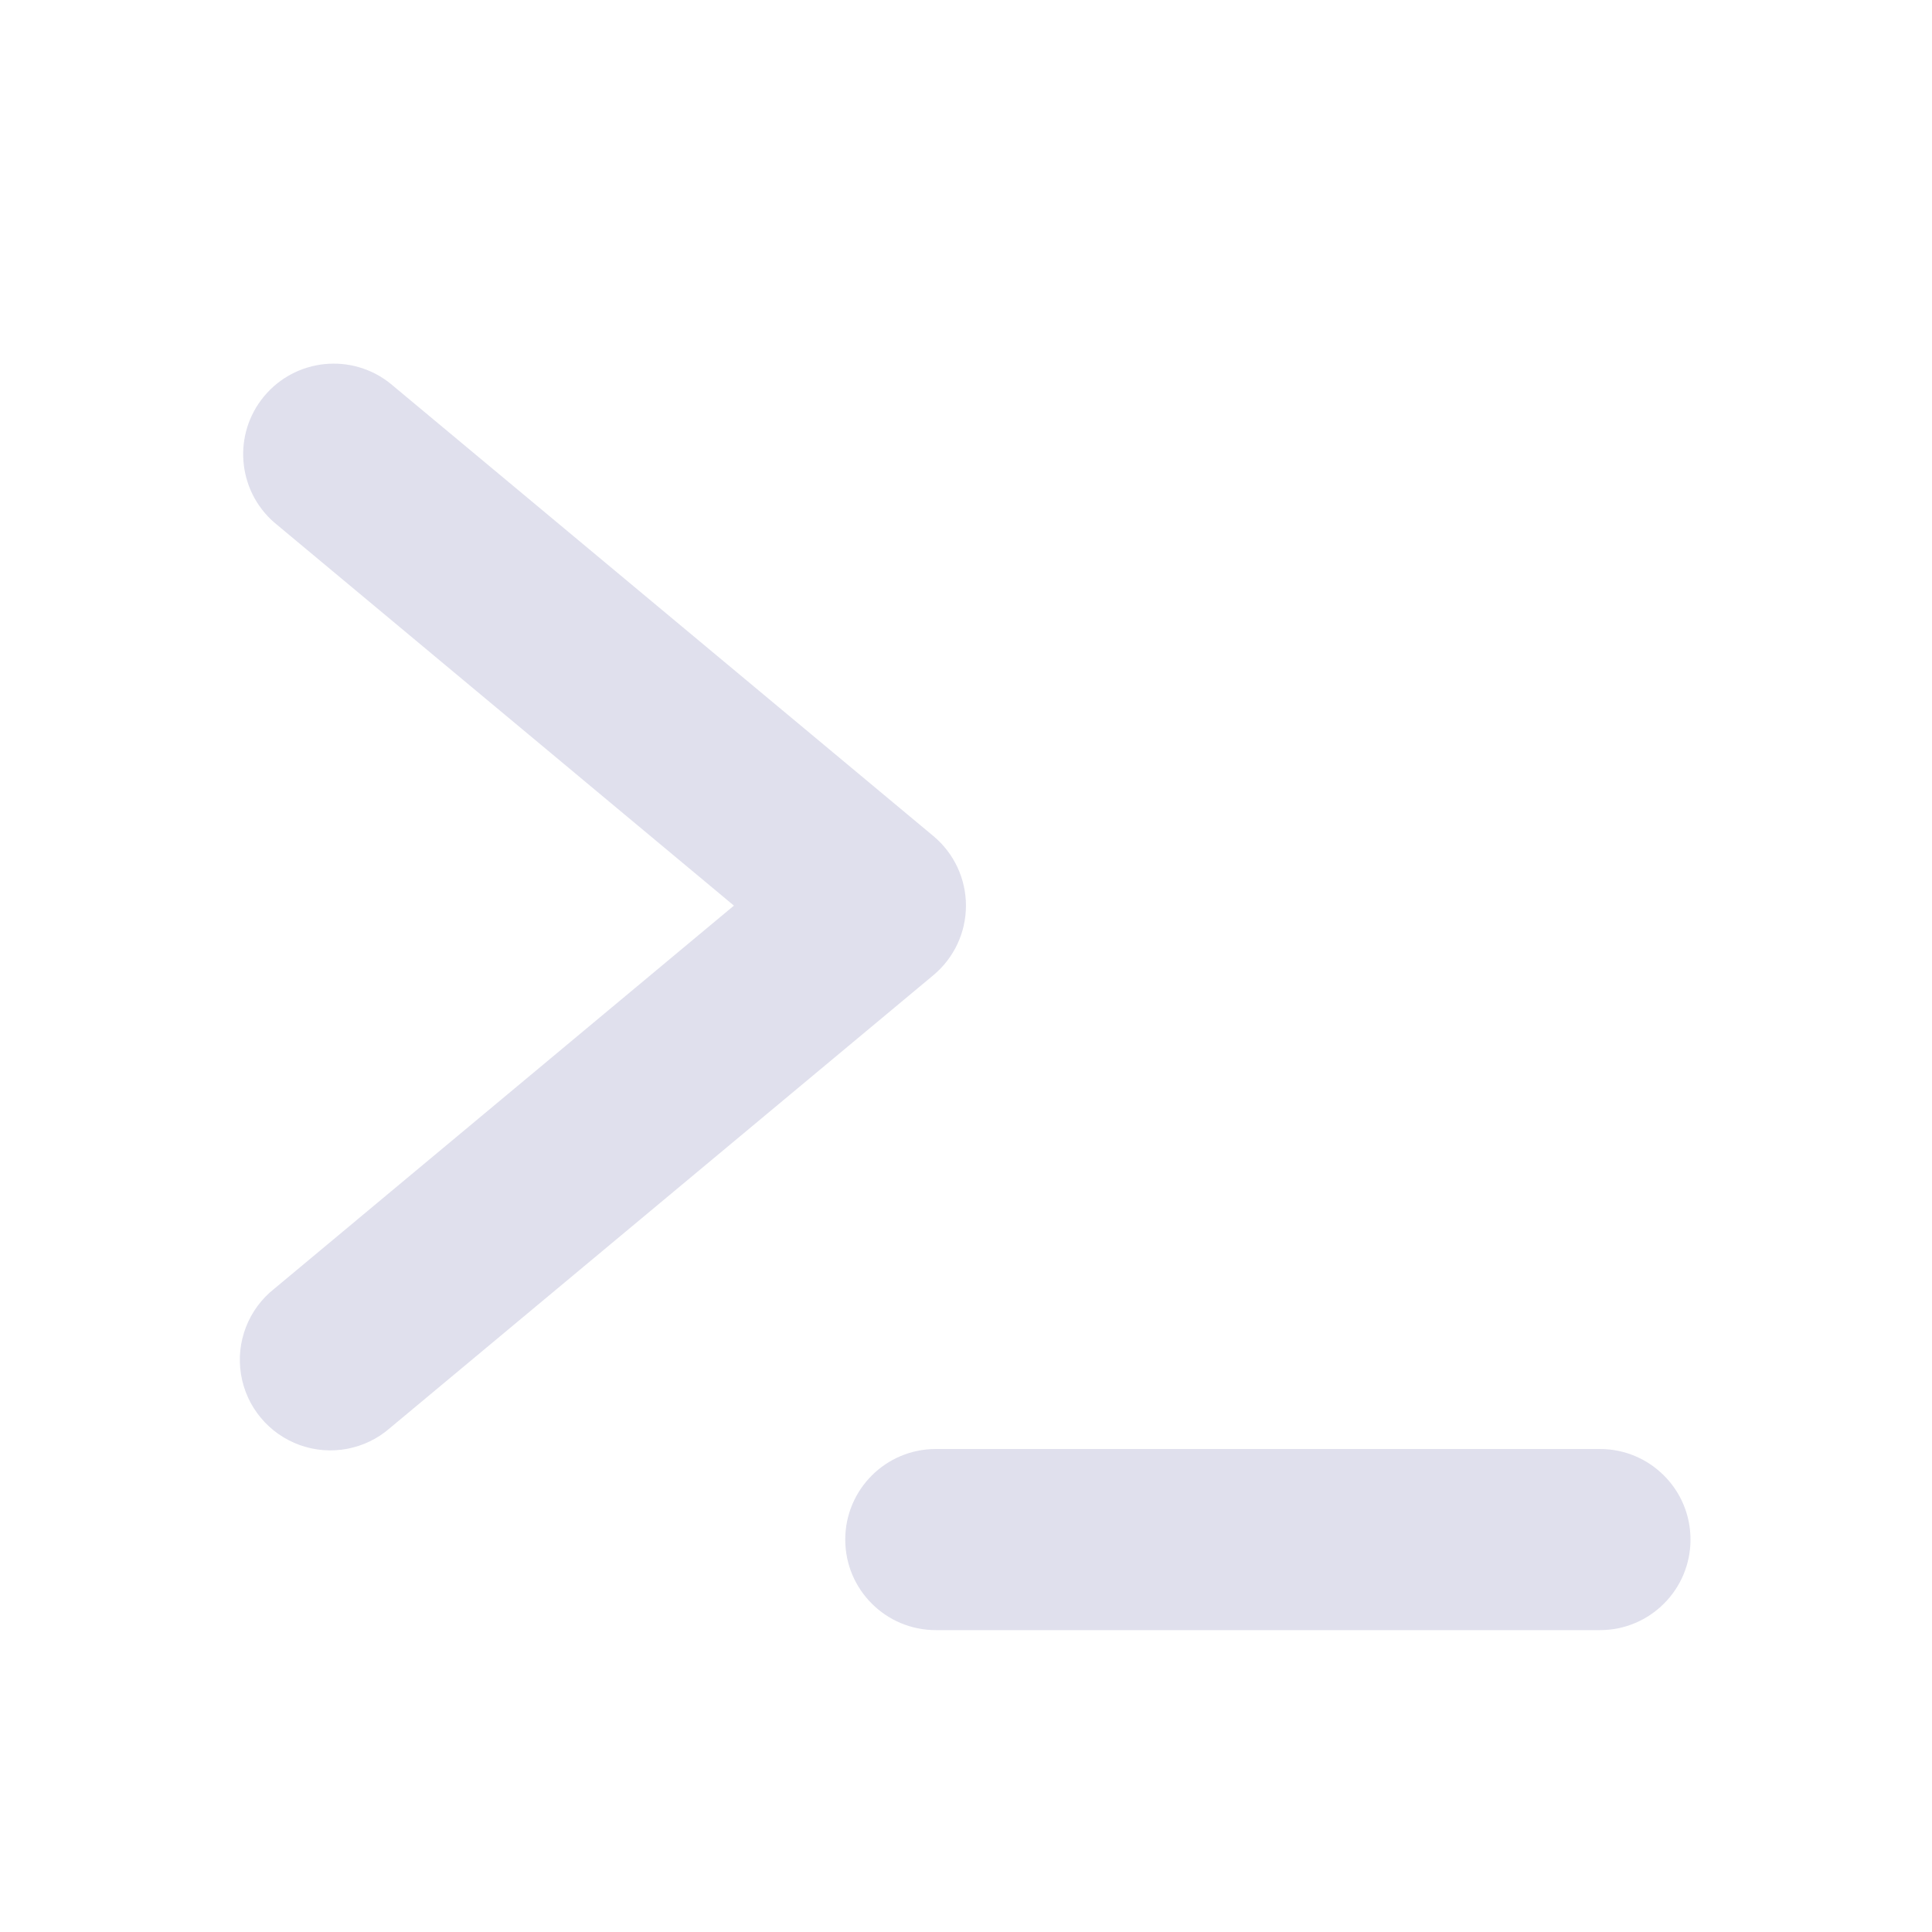
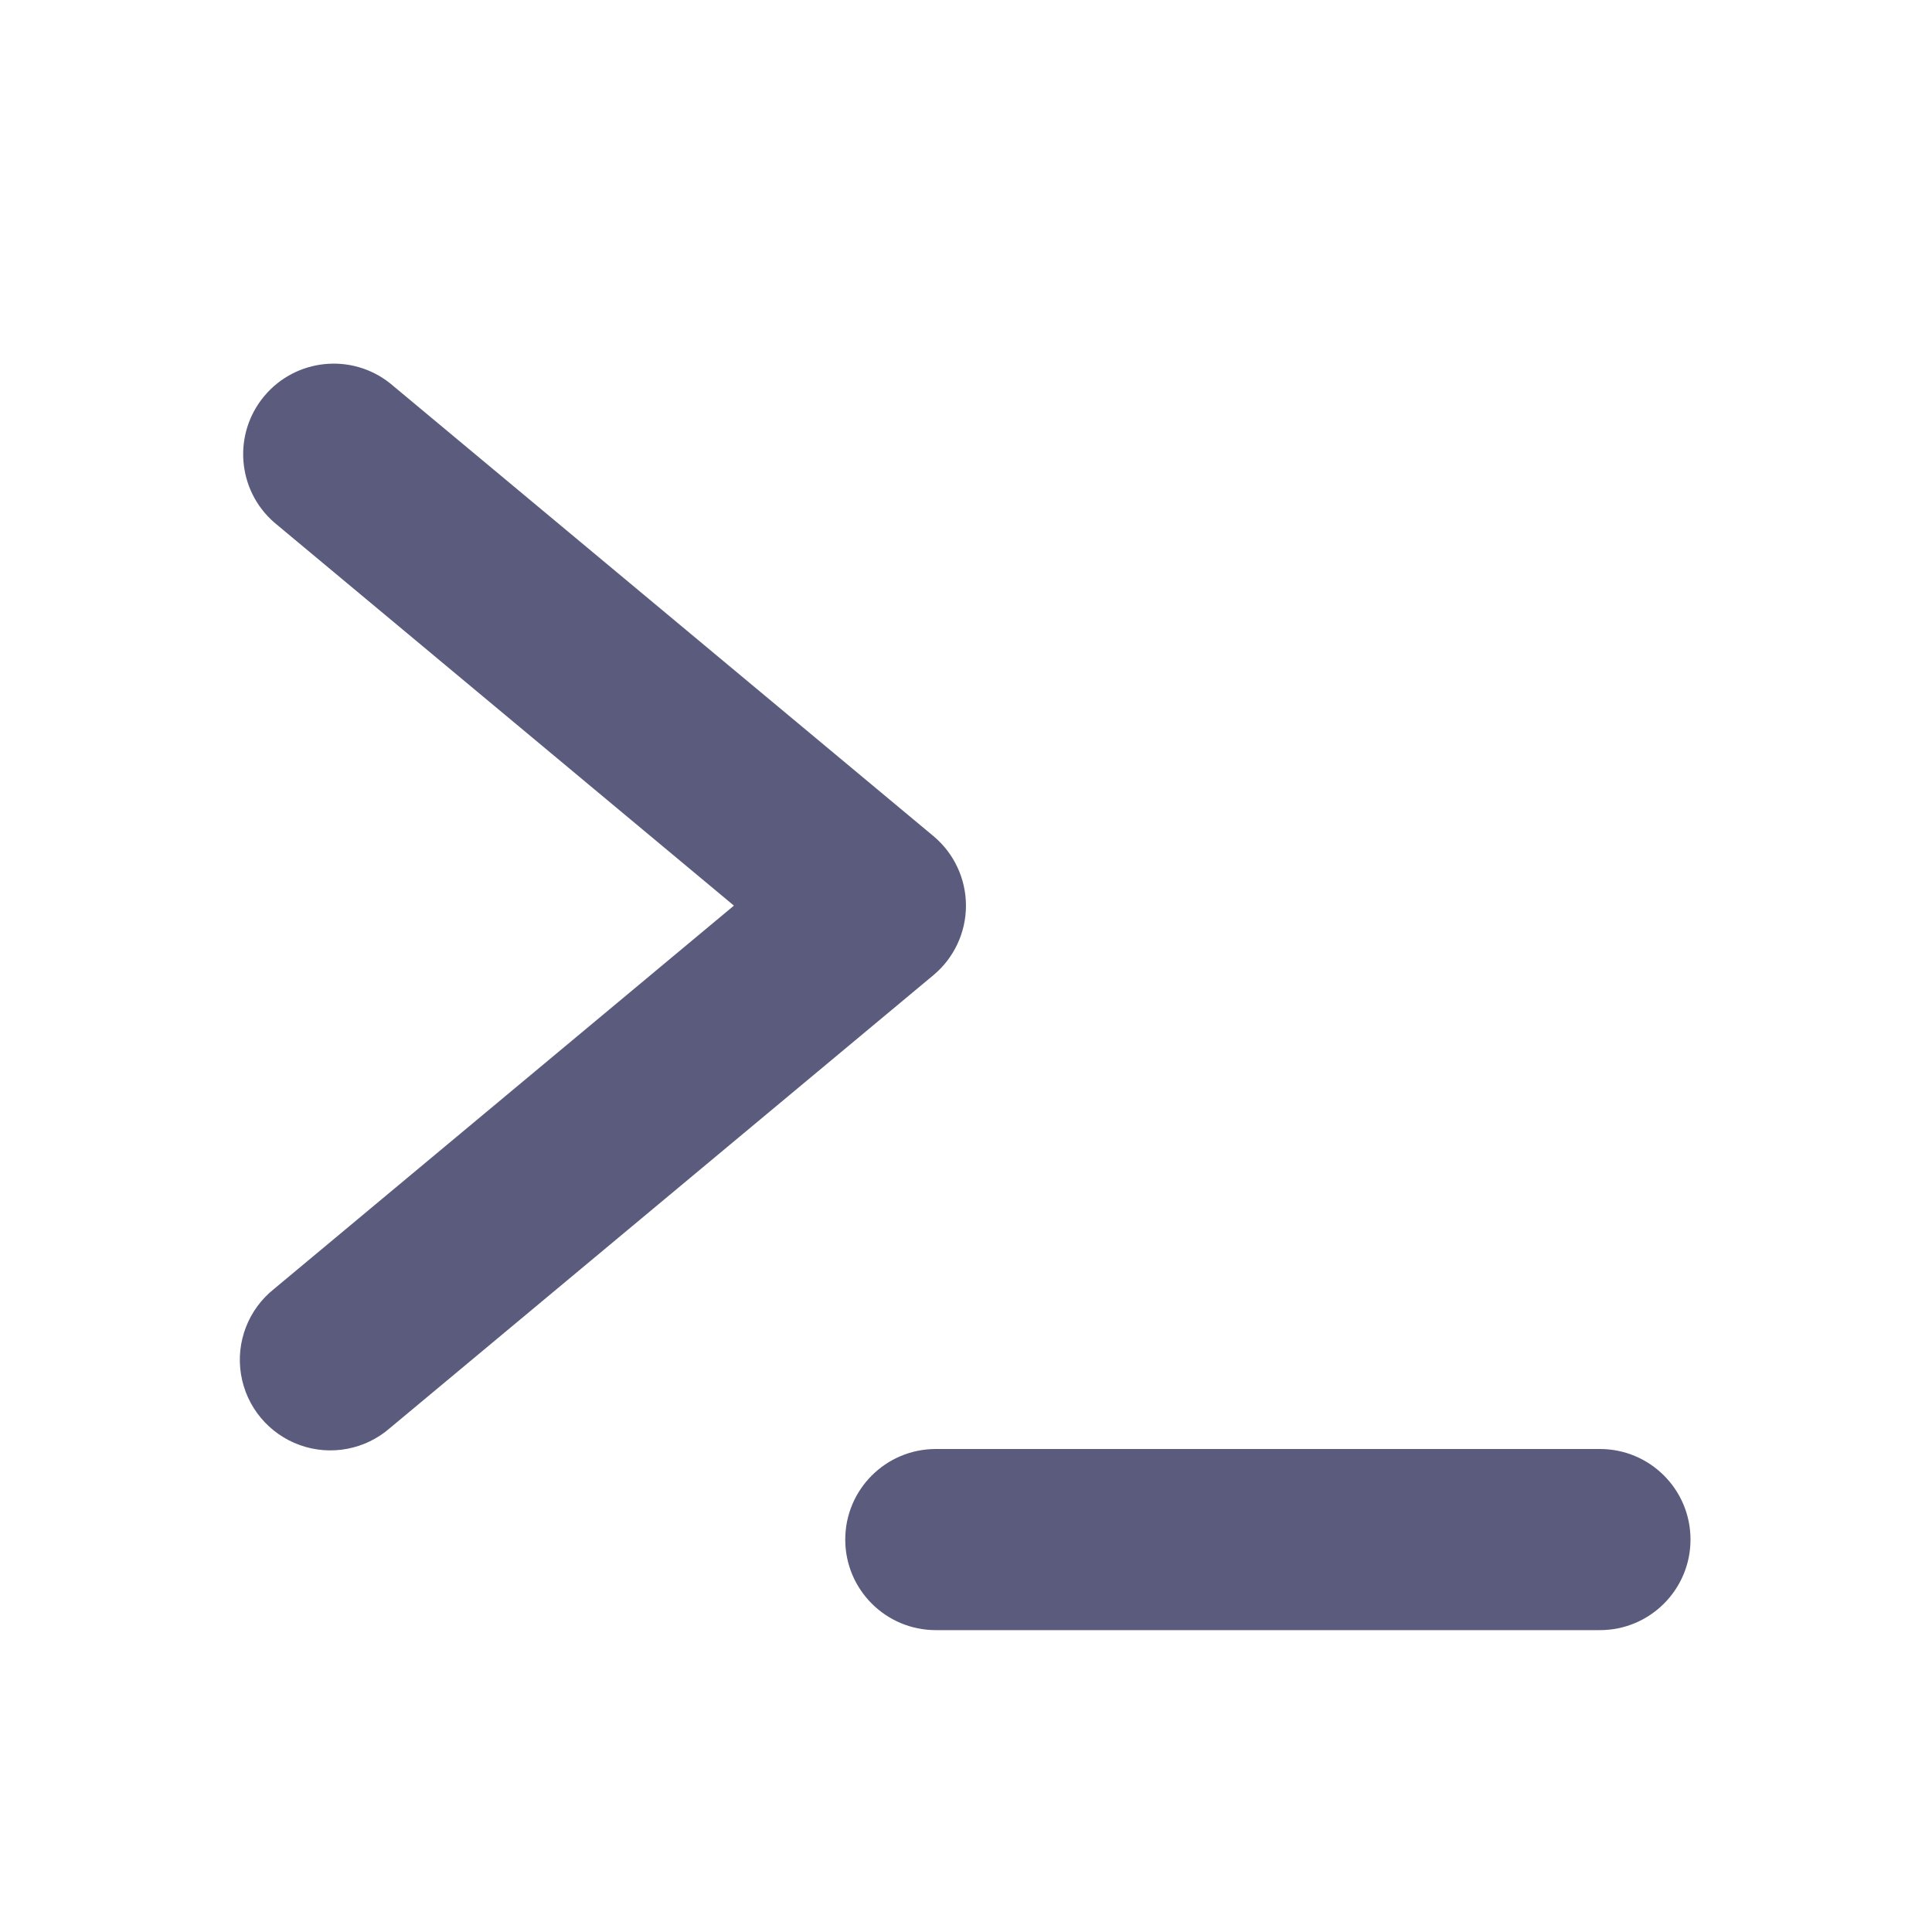
<svg xmlns="http://www.w3.org/2000/svg" width="800px" height="800px" viewBox="0 0 16 16" fill="none">
  <g id="SVGRepo_bgCarrier" stroke-width="0" />
  <g id="SVGRepo_tracerCarrier" stroke-linecap="round" stroke-linejoin="round" />
  <g id="SVGRepo_iconCarrier">
-     <g fill="#E0E0ED">
+     <g fill="#5B5B7E">
      <path d="M3.23 3.174a.75.75 0 00-.96 1.152L6.078 7.5 2.27 10.674a.75.75 0 10.96 1.152l4.5-3.75a.75.75 0 000-1.152l-4.5-3.75zM7.75 12a.75.75 0 000 1.5h5.5a.75.75 0 000-1.5h-5.5z" />
    </g>
  </g>
</svg>
